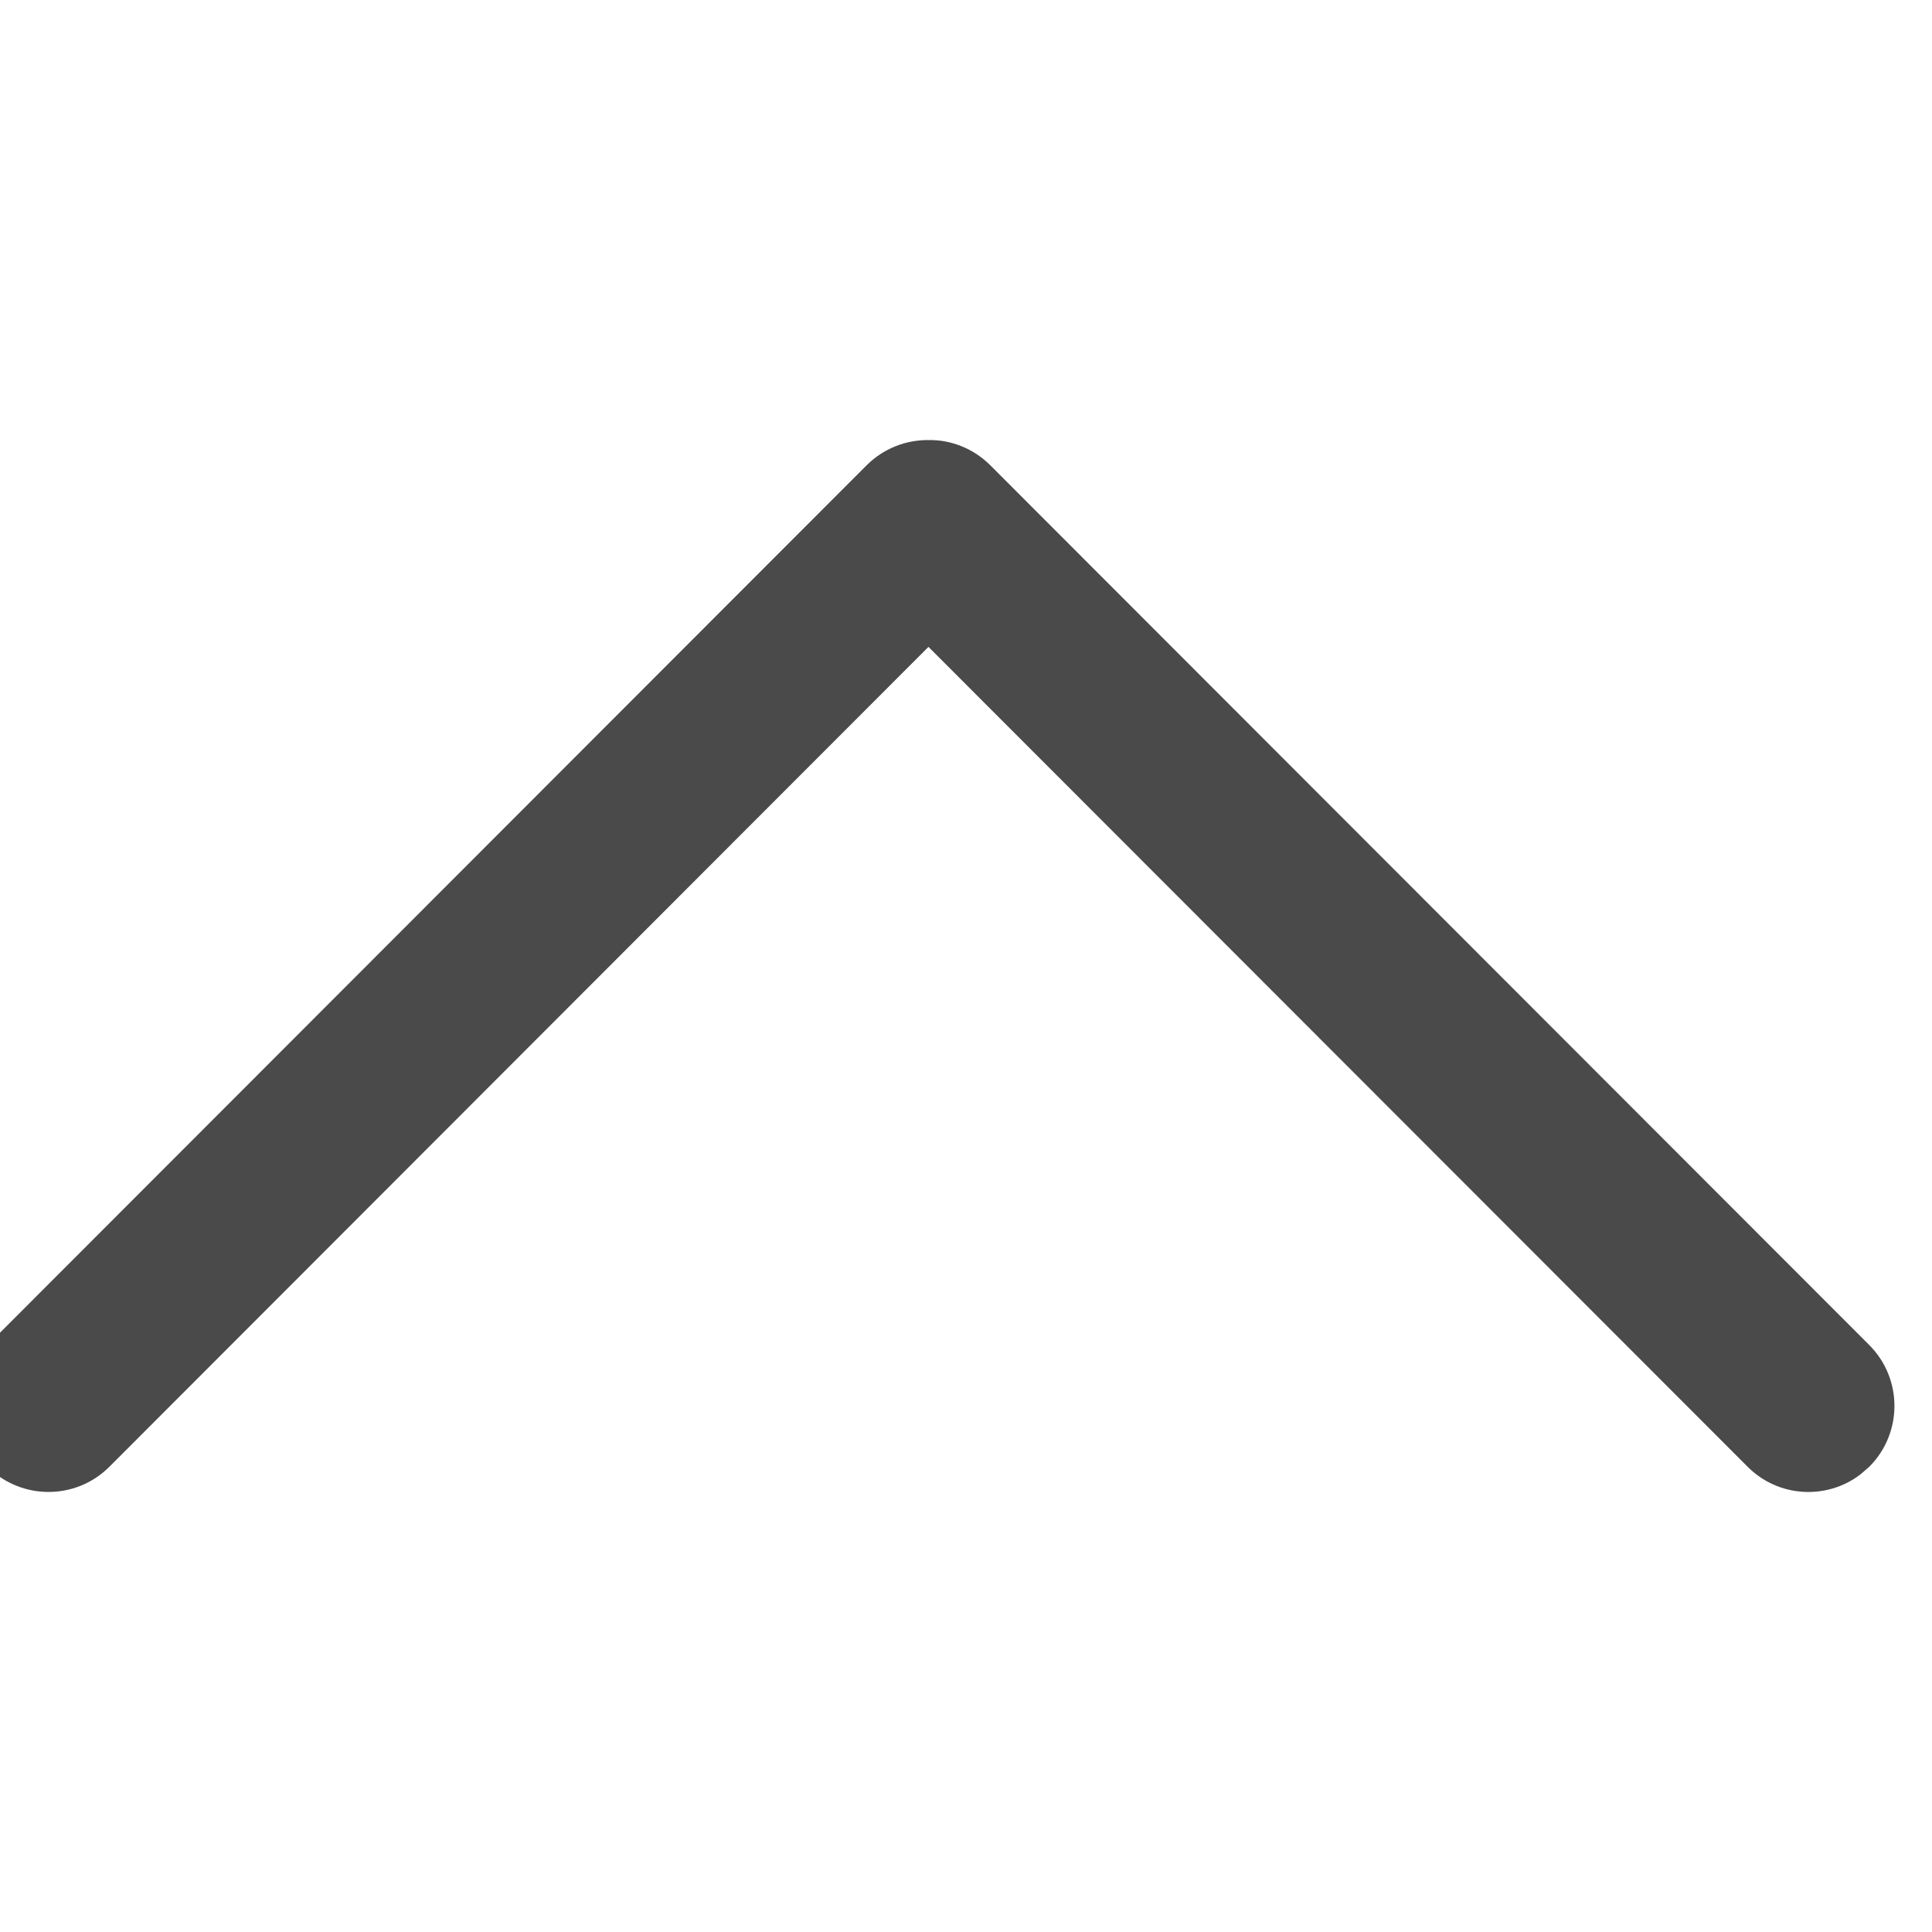
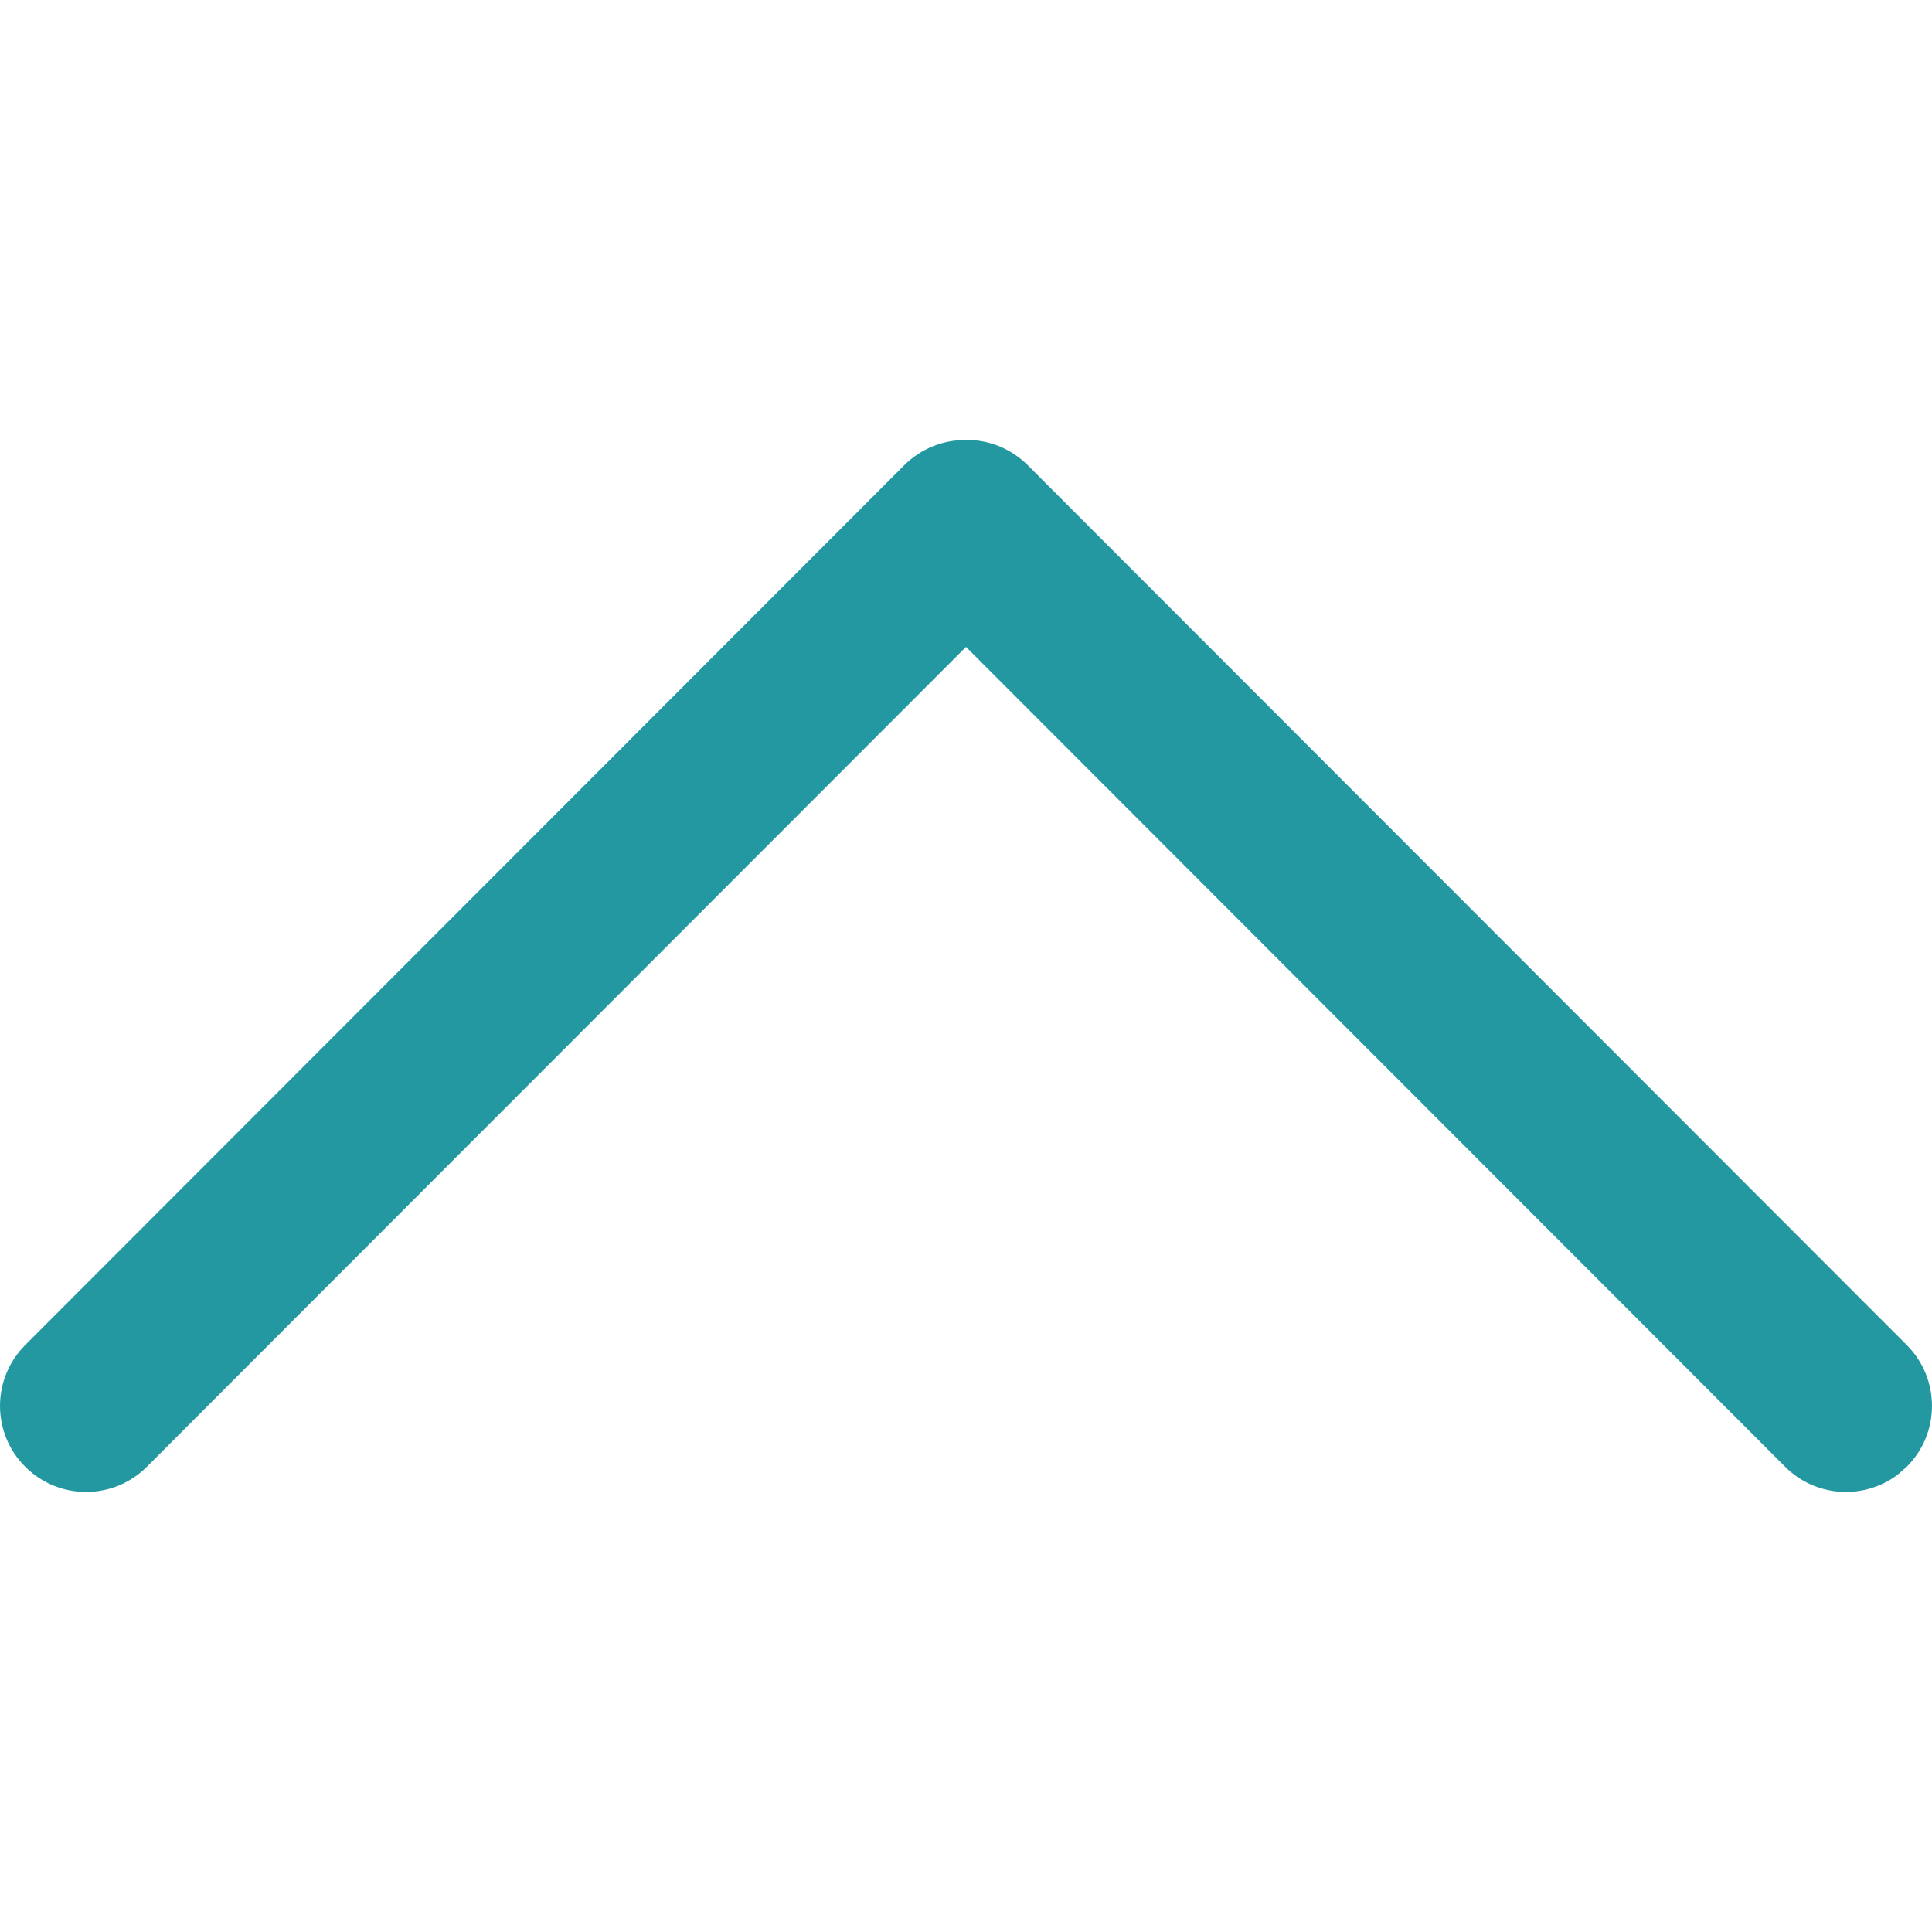
<svg xmlns="http://www.w3.org/2000/svg" width="24px" height="24px" viewBox="0 0 24 24" version="1.1">
  <g id="icon/i_up" stroke="none" stroke-width="1" fill="none" fill-rule="evenodd">
-     <path d="M5.218,0.423 C4.898,0.842 4.93,1.443 5.314,1.825 L15.498,12 L5.313,22.175 C4.896,22.592 4.896,23.269 5.313,23.687 C5.516,23.89 5.788,24 6.069,24 C6.35,24 6.622,23.89 6.825,23.687 L17.756,12.766 C17.963,12.557 18.071,12.28 18.067,11.993 C18.071,11.72 17.963,11.443 17.757,11.235 L6.825,0.313 C6.407,-0.104 5.731,-0.104 5.313,0.313 L5.218,0.423 Z" id="Fill-4" fill="#4A4A4A" transform="translate(11.53371, 12) scale(1, -1) rotate(90) translate(-11.53371, -12) " />
+     <path d="M5.684,0.423 C5.365,0.842 5.397,1.443 5.78,1.825 L15.964,12 L5.78,22.175 C5.362,22.592 5.362,23.269 5.78,23.687 C5.982,23.89 6.254,24 6.535,24 C6.816,24 7.088,23.89 7.291,23.687 L18.222,12.766 C18.429,12.557 18.538,12.28 18.534,11.993 C18.538,11.72 18.429,11.443 18.223,11.235 L7.291,0.313 C6.873,-0.104 6.197,-0.104 5.78,0.313 L5.684,0.423 Z" id="Fill-4" fill="#2398A1" transform="translate(12, 12) scale(1, -1) rotate(90) translate(-12, -12) " />
  </g>
</svg>
